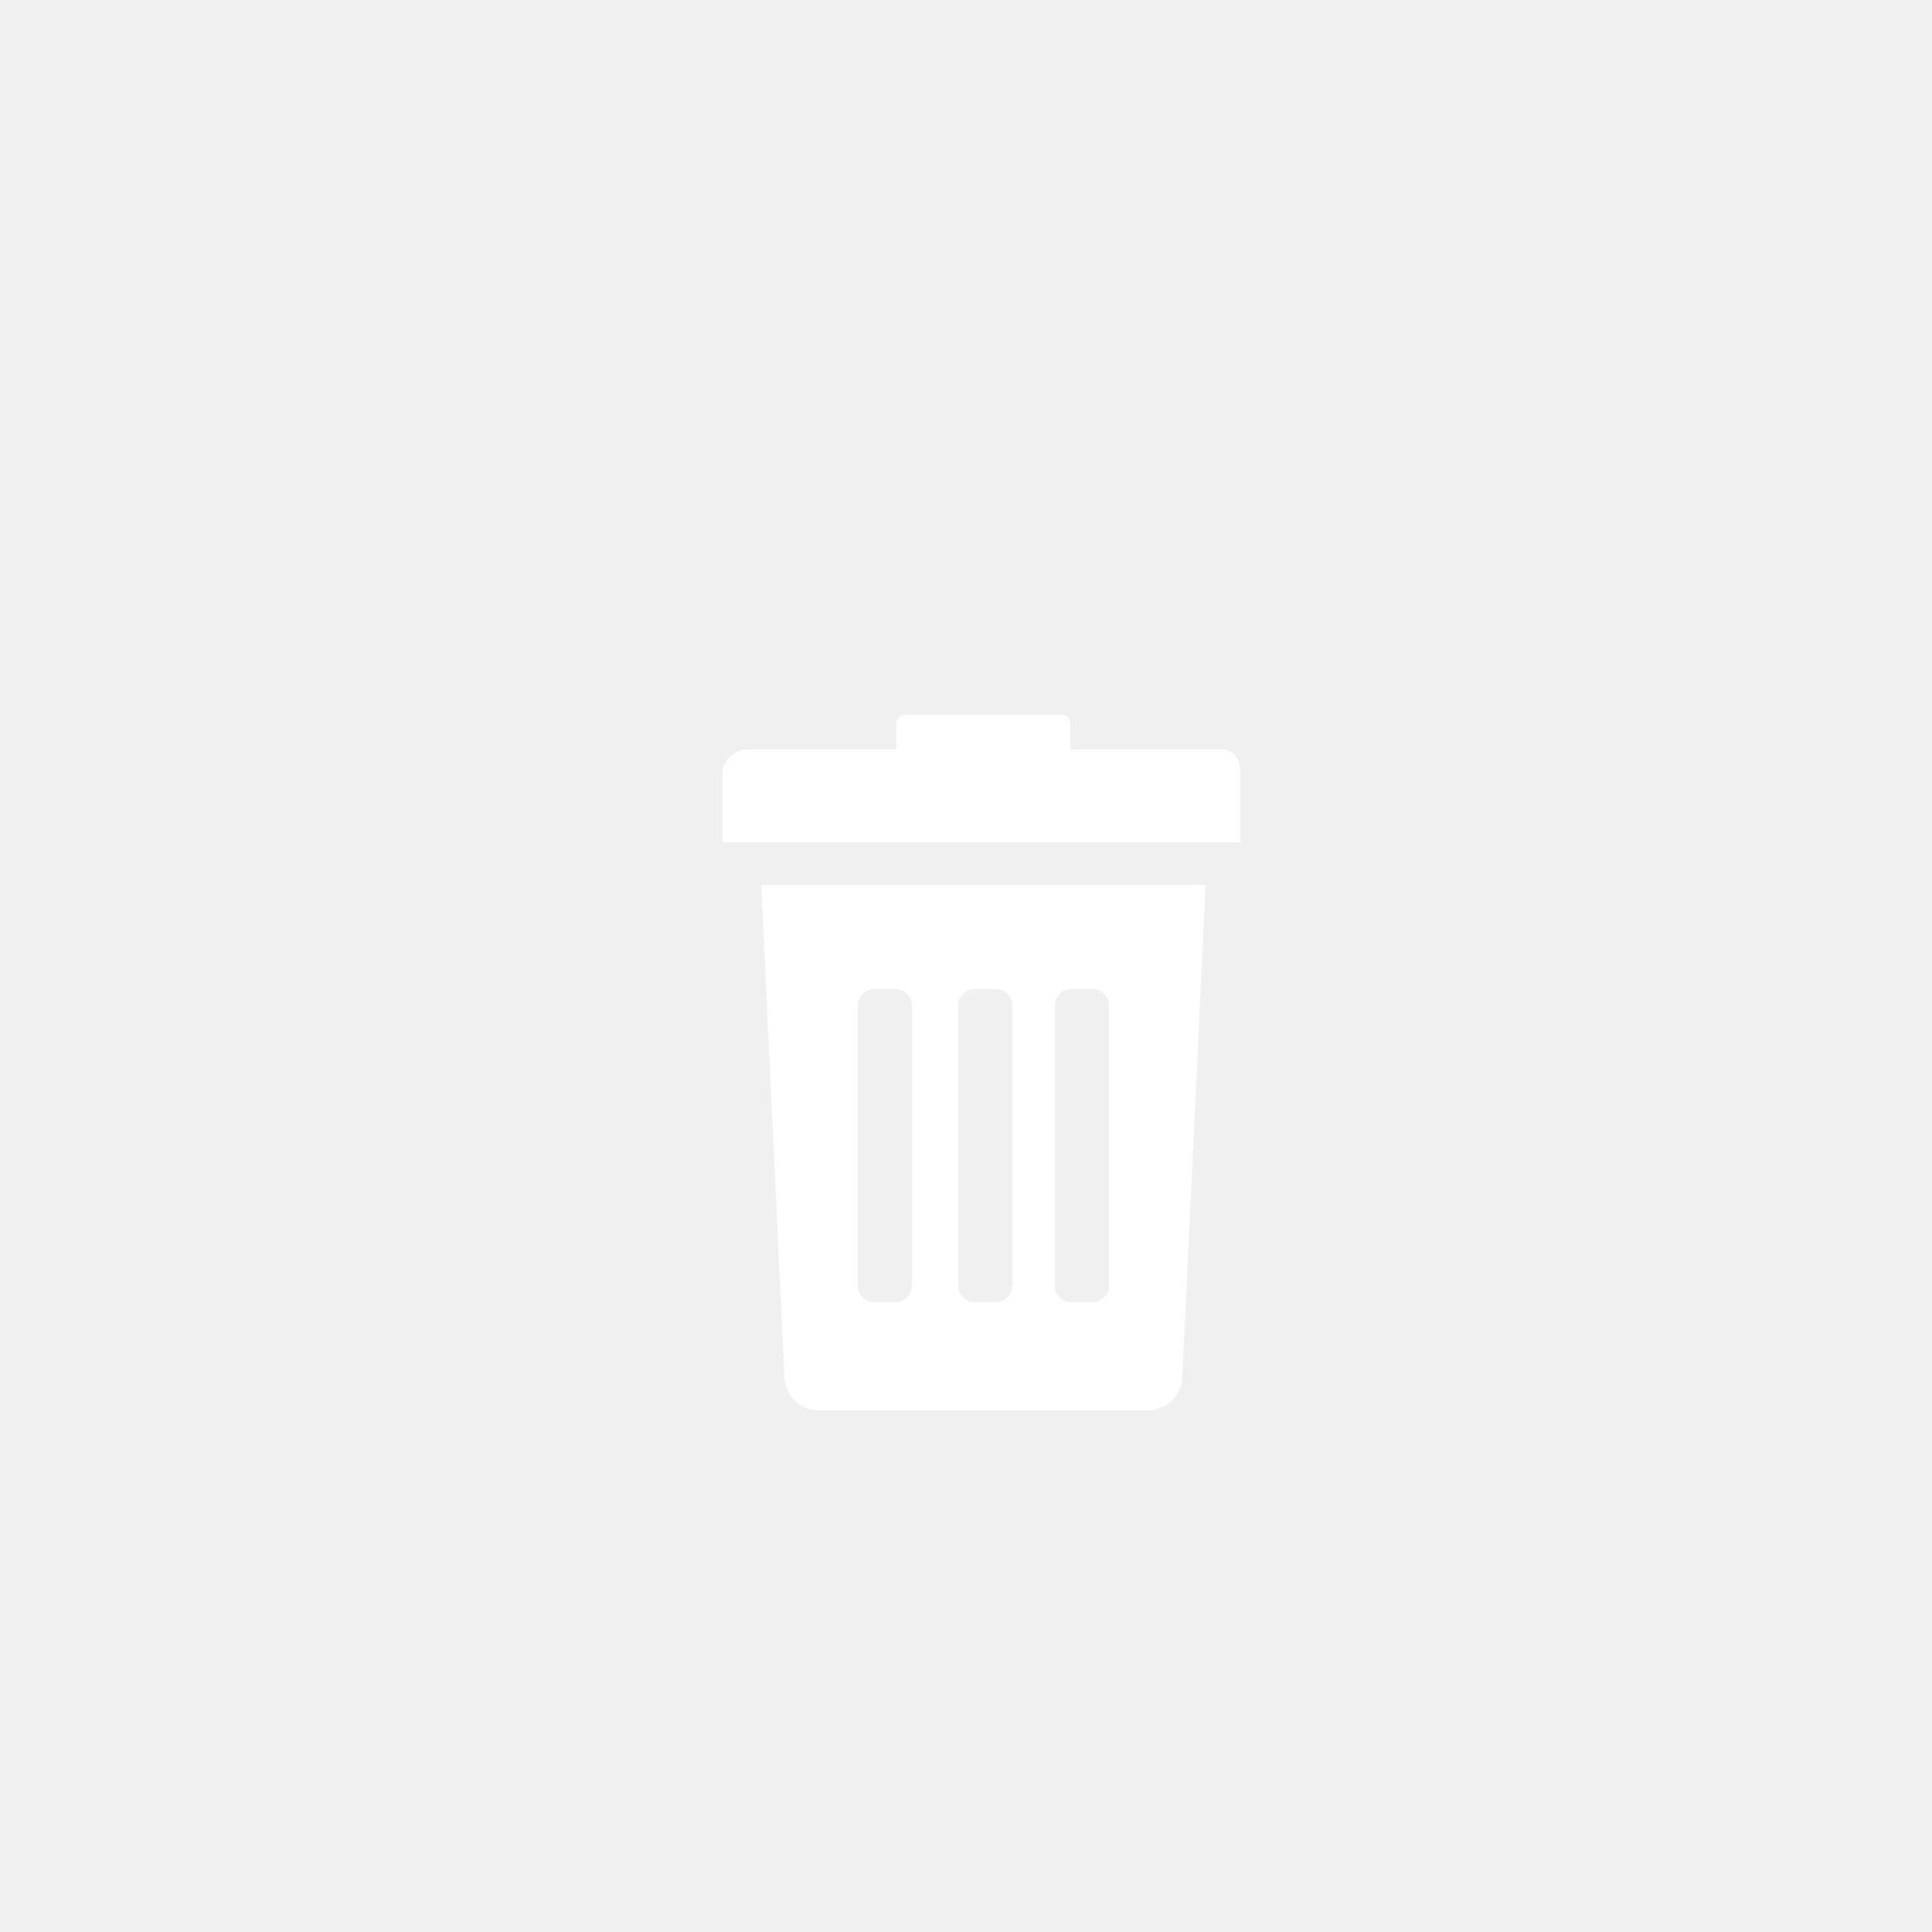
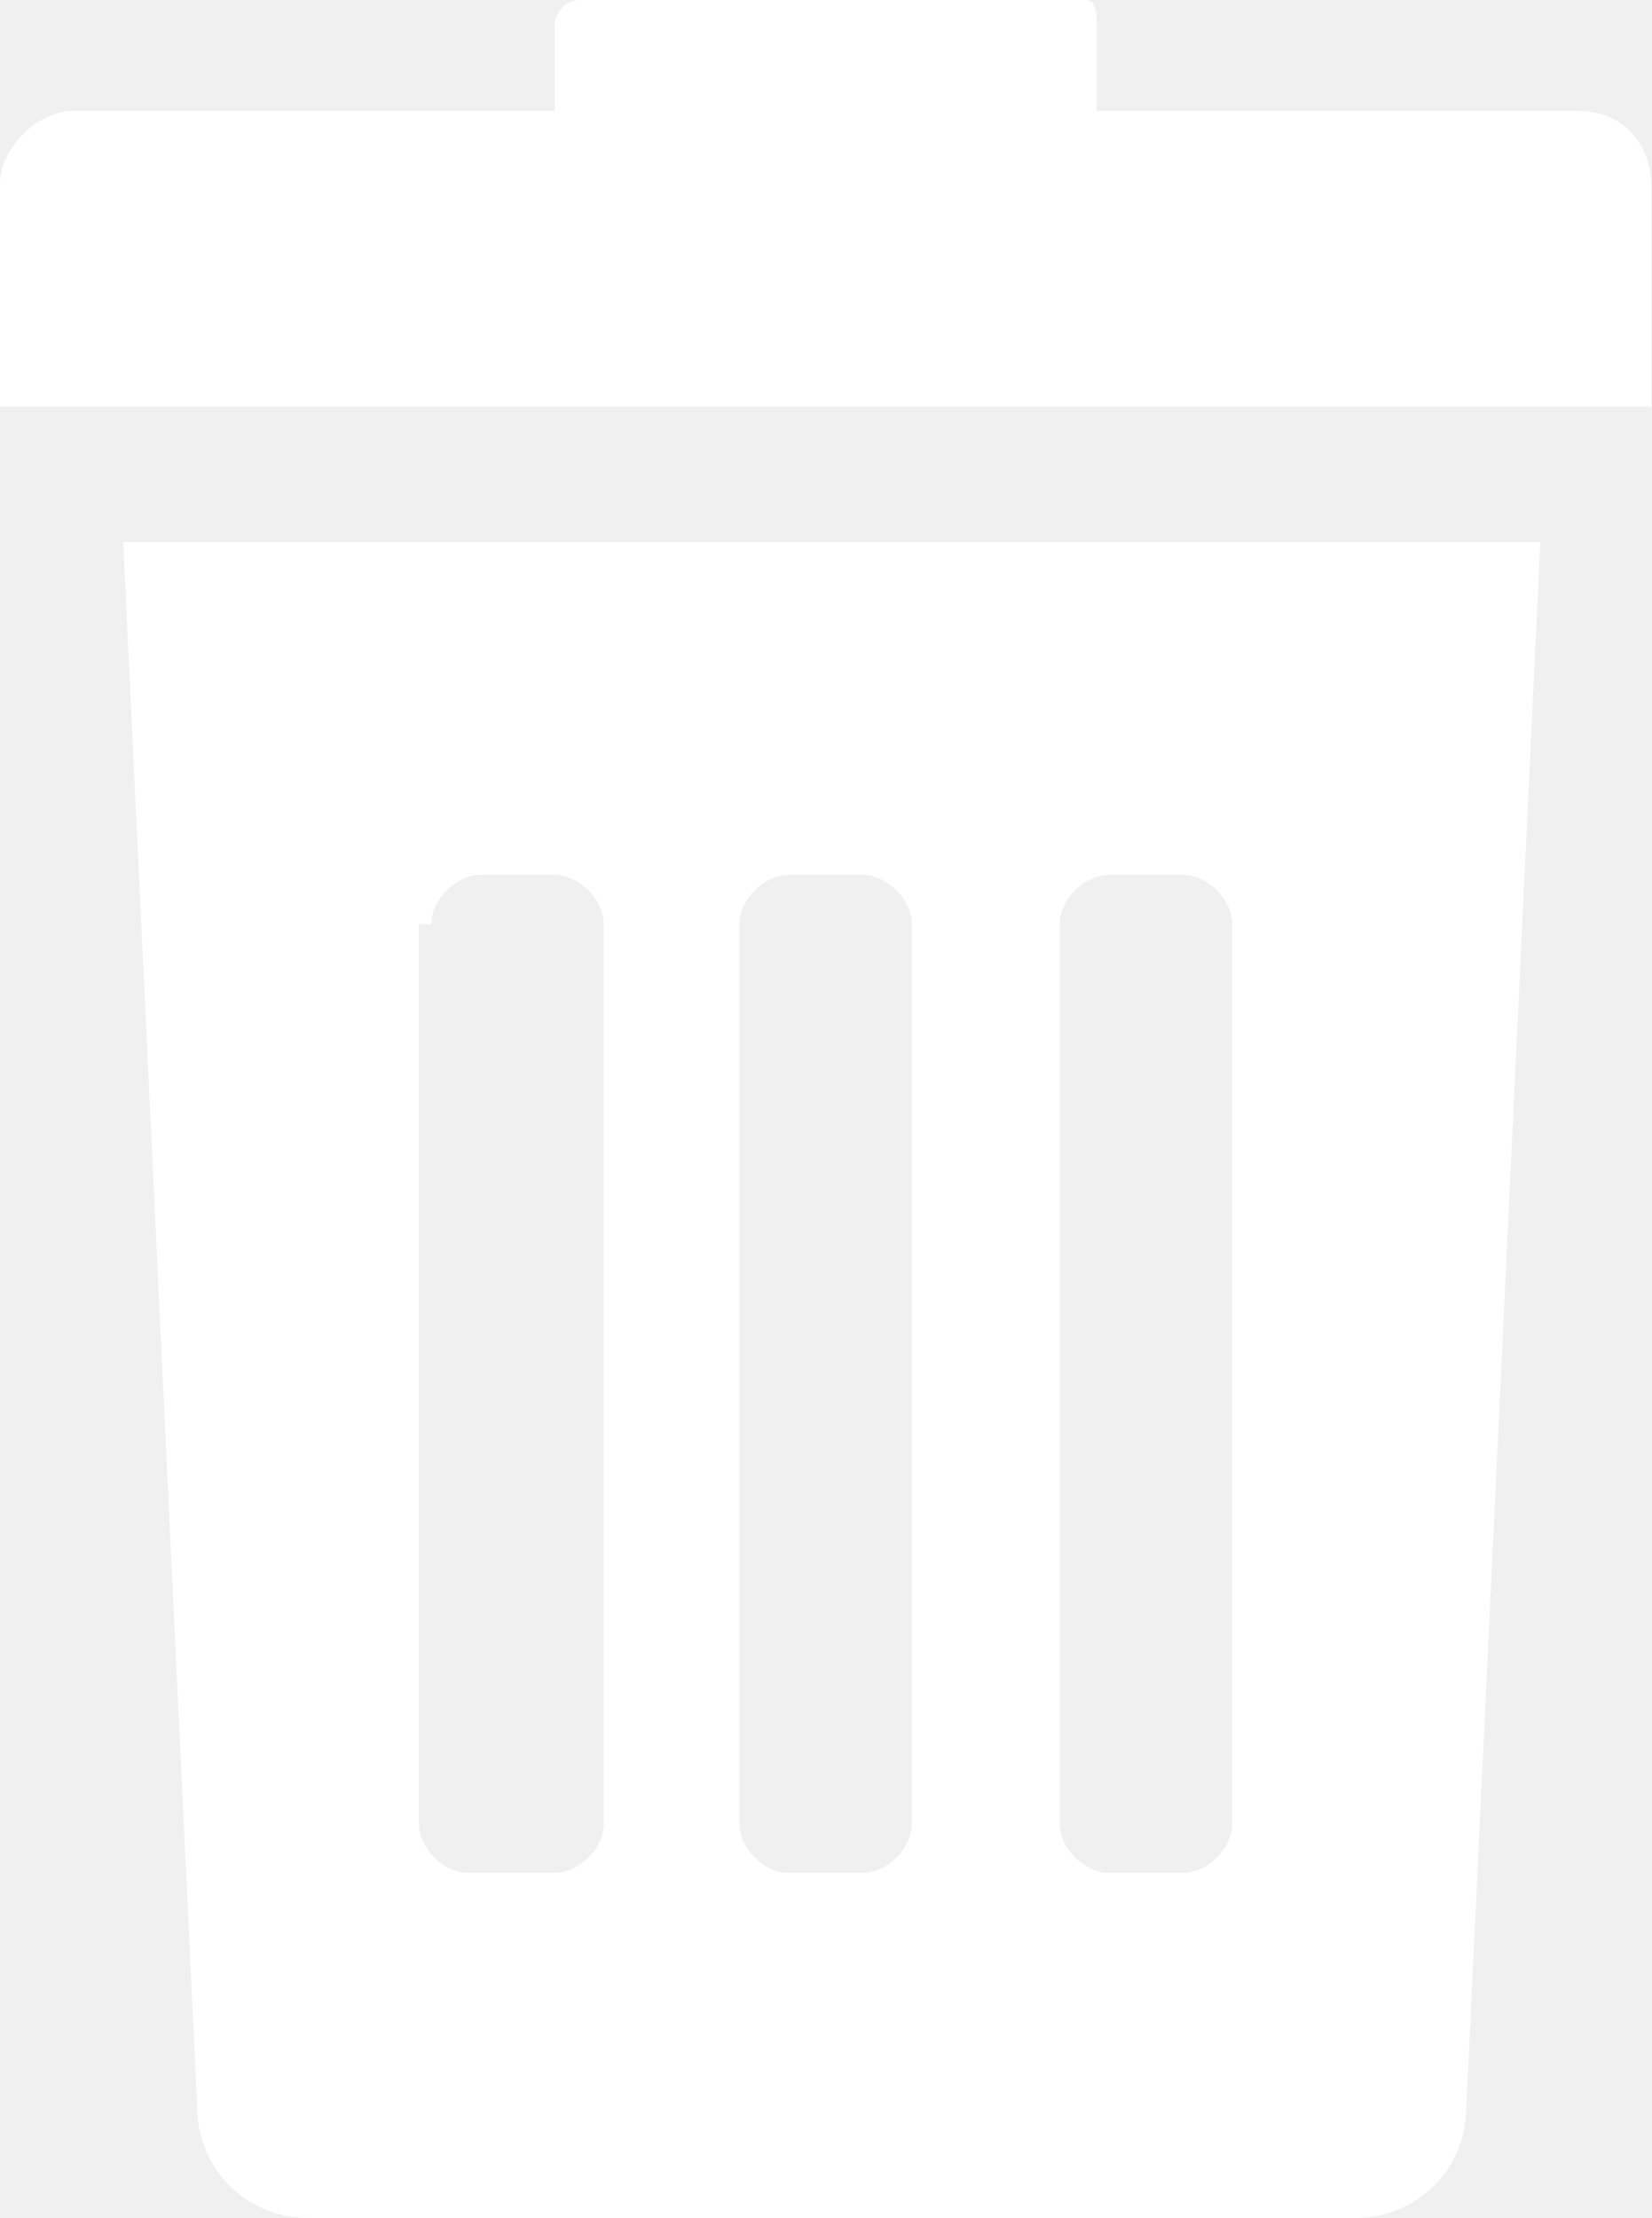
- <svg xmlns="http://www.w3.org/2000/svg" version="1.1" id="Слой_1" x="0px" y="0px" viewBox="0 0 50 50" style="enable-background:new 0 0 50 50;" xml:space="preserve">
+ <svg xmlns="http://www.w3.org/2000/svg" version="1.1" id="Слой_1" x="0px" y="0px" viewBox="0 0 13.4 18" style="enable-background:new 0 0 13.4 18;" xml:space="preserve">
  <style type="text/css">
	.st0{fill:#FFFFFF;}
</style>
-   <g id="_x31_">
-     <path class="st0" d="M-368.8-111.7c-0.3,0-0.5,0.2-0.5,0.5v7.1c0,0.3,0.2,0.5,0.5,0.5h2.7c0.3,0,0.5-0.2,0.5-0.5v-7.1   c0-0.3-0.2-0.5-0.5-0.5H-368.8z M-368.8-111.7" />
-     <path class="st0" d="M-354.9-119.2v15.1c0,0.3,0.2,0.5,0.5,0.5h2.7c0.3,0,0.5-0.2,0.5-0.5v-15.1c0-0.3-0.2-0.5-0.5-0.5h-2.7   C-354.7-119.7-354.9-119.5-354.9-119.2L-354.9-119.2z M-354.9-119.2" />
-     <path class="st0" d="M-359.4-115.5c-0.3,0-0.5,0.2-0.5,0.5v10.9c0,0.3,0.2,0.5,0.5,0.5h2.7c0.3,0,0.5-0.2,0.5-0.5V-115   c0-0.3-0.2-0.5-0.5-0.5H-359.4z M-359.4-115.5" />
-     <path class="st0" d="M-364.1-109.6c-0.3,0-0.5,0.2-0.5,0.5v5c0,0.3,0.2,0.5,0.5,0.5h2.7c0.3,0,0.5-0.2,0.5-0.5v-5   c0-0.3-0.2-0.5-0.5-0.5H-364.1z M-364.1-109.6" />
-   </g>
-   <g id="Edit_1">
-     <path class="st0" d="M-306.2-115.5v9.5c0,1.2-1,2.3-2.2,2.3h-11.2c-1.2,0-2.2-1-2.2-2.3v-11.2c0-1.2,1-2.2,2.2-2.2h9.5l-2.2,2.2   h-7.3v11.2h11.2v-7.3L-306.2-115.5z M-307.9-120.1l-0.8,0.8l2.4,2.4l0.8-0.8L-307.9-120.1z M-306.3-121.7l-0.8,0.8l2.4,2.4l0.8-0.8   L-306.3-121.7z M-316.7-111.4l2.4,2.4l7.2-7.2l-2.4-2.4L-316.7-111.4z M-317.5-108.2h2.3l-2.3-2.2V-108.2z M-317.5-108.2" />
-   </g>
  <g>
-     <path class="st0" d="M20.3,35.6c0,0.5,0.4,0.9,0.9,0.9h8.5c0.5,0,0.9-0.4,0.9-0.9l0.6-12.7H19.7L20.3,35.6z M27.3,26   c0-0.2,0.2-0.4,0.4-0.4h0.6c0.2,0,0.4,0.2,0.4,0.4v7.3c0,0.2-0.2,0.4-0.4,0.4h-0.6c-0.2,0-0.4-0.2-0.4-0.4V26z M24.8,26   c0-0.2,0.2-0.4,0.4-0.4h0.6c0.2,0,0.4,0.2,0.4,0.4v7.3c0,0.2-0.2,0.4-0.4,0.4h-0.6c-0.2,0-0.4-0.2-0.4-0.4V26z M22.2,26   c0-0.2,0.2-0.4,0.4-0.4h0.6c0.2,0,0.4,0.2,0.4,0.4v7.3c0,0.2-0.2,0.4-0.4,0.4h-0.6c-0.2,0-0.4-0.2-0.4-0.4V26z M22.2,26" />
-     <path class="st0" d="M31.6,19.4h-3.9v-0.7c0-0.1-0.1-0.2-0.2-0.2h-4.1c-0.1,0-0.2,0.1-0.2,0.2v0.7h-3.9c-0.3,0-0.6,0.3-0.6,0.6v1.8   h13.4v-1.8C32.1,19.6,31.9,19.4,31.6,19.4L31.6,19.4z M31.6,19.4" />
+     <path class="st0" d="M1.6,17.1C1.6,17.6,2,18,2.5,18h8.5c0.5,0,0.9-0.4,0.9-0.9l0.6-12.7H1L1.6,17.1z M8.6,7.5   c0-0.2,0.2-0.4,0.4-0.4h0.6c0.2,0,0.4,0.2,0.4,0.4v7.3c0,0.2-0.2,0.4-0.4,0.4H9c-0.2,0-0.4-0.2-0.4-0.4V7.5z M6,7.5   c0-0.2,0.2-0.4,0.4-0.4H7c0.2,0,0.4,0.2,0.4,0.4v7.3c0,0.2-0.2,0.4-0.4,0.4H6.4C6.2,15.2,6,15,6,14.8V7.5z M3.5,7.5   c0-0.2,0.2-0.4,0.4-0.4h0.6c0.2,0,0.4,0.2,0.4,0.4v7.3c0,0.2-0.2,0.4-0.4,0.4H3.8c-0.2,0-0.4-0.2-0.4-0.4V7.5z M3.5,7.5" />
+     <path class="st0" d="M12.8,0.9H8.9V0.2C8.9,0.1,8.9,0,8.8,0H4.7C4.6,0,4.5,0.1,4.5,0.2v0.7H0.6C0.3,0.9,0,1.2,0,1.5v1.8h13.4V1.5   C13.4,1.2,13.2,0.9,12.8,0.9L12.8,0.9z M12.8,0.9" />
  </g>
</svg>
